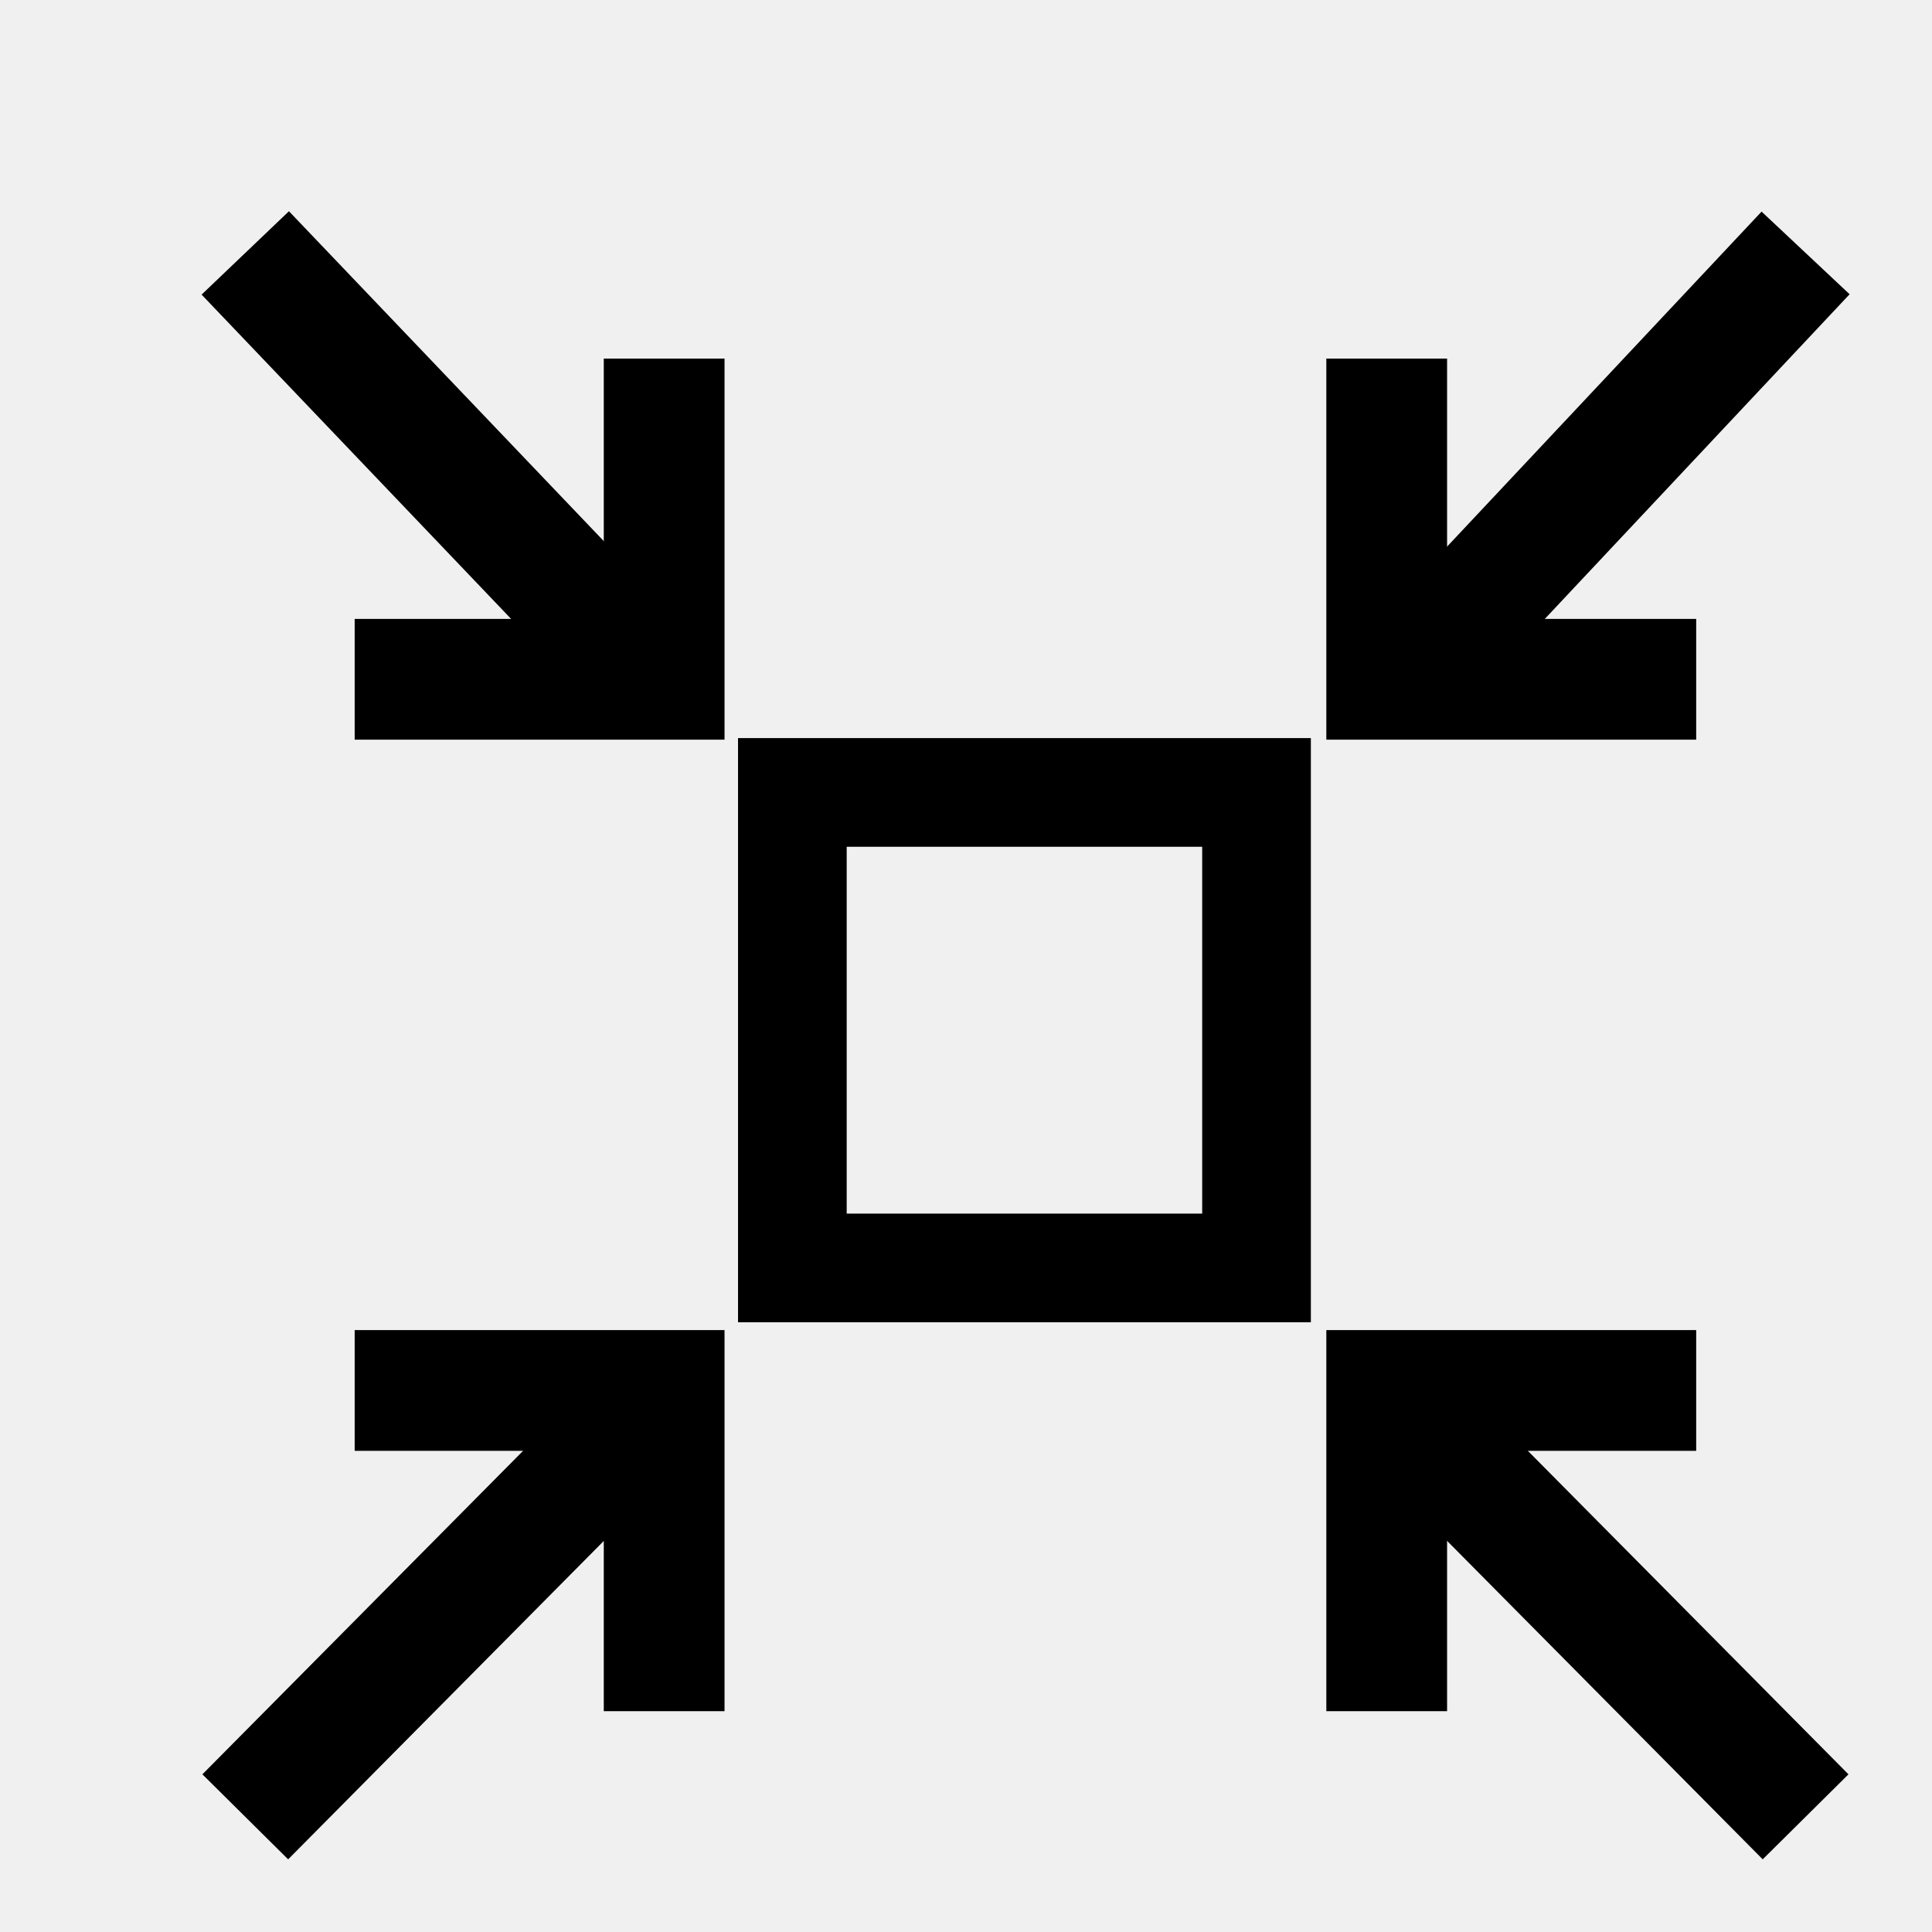
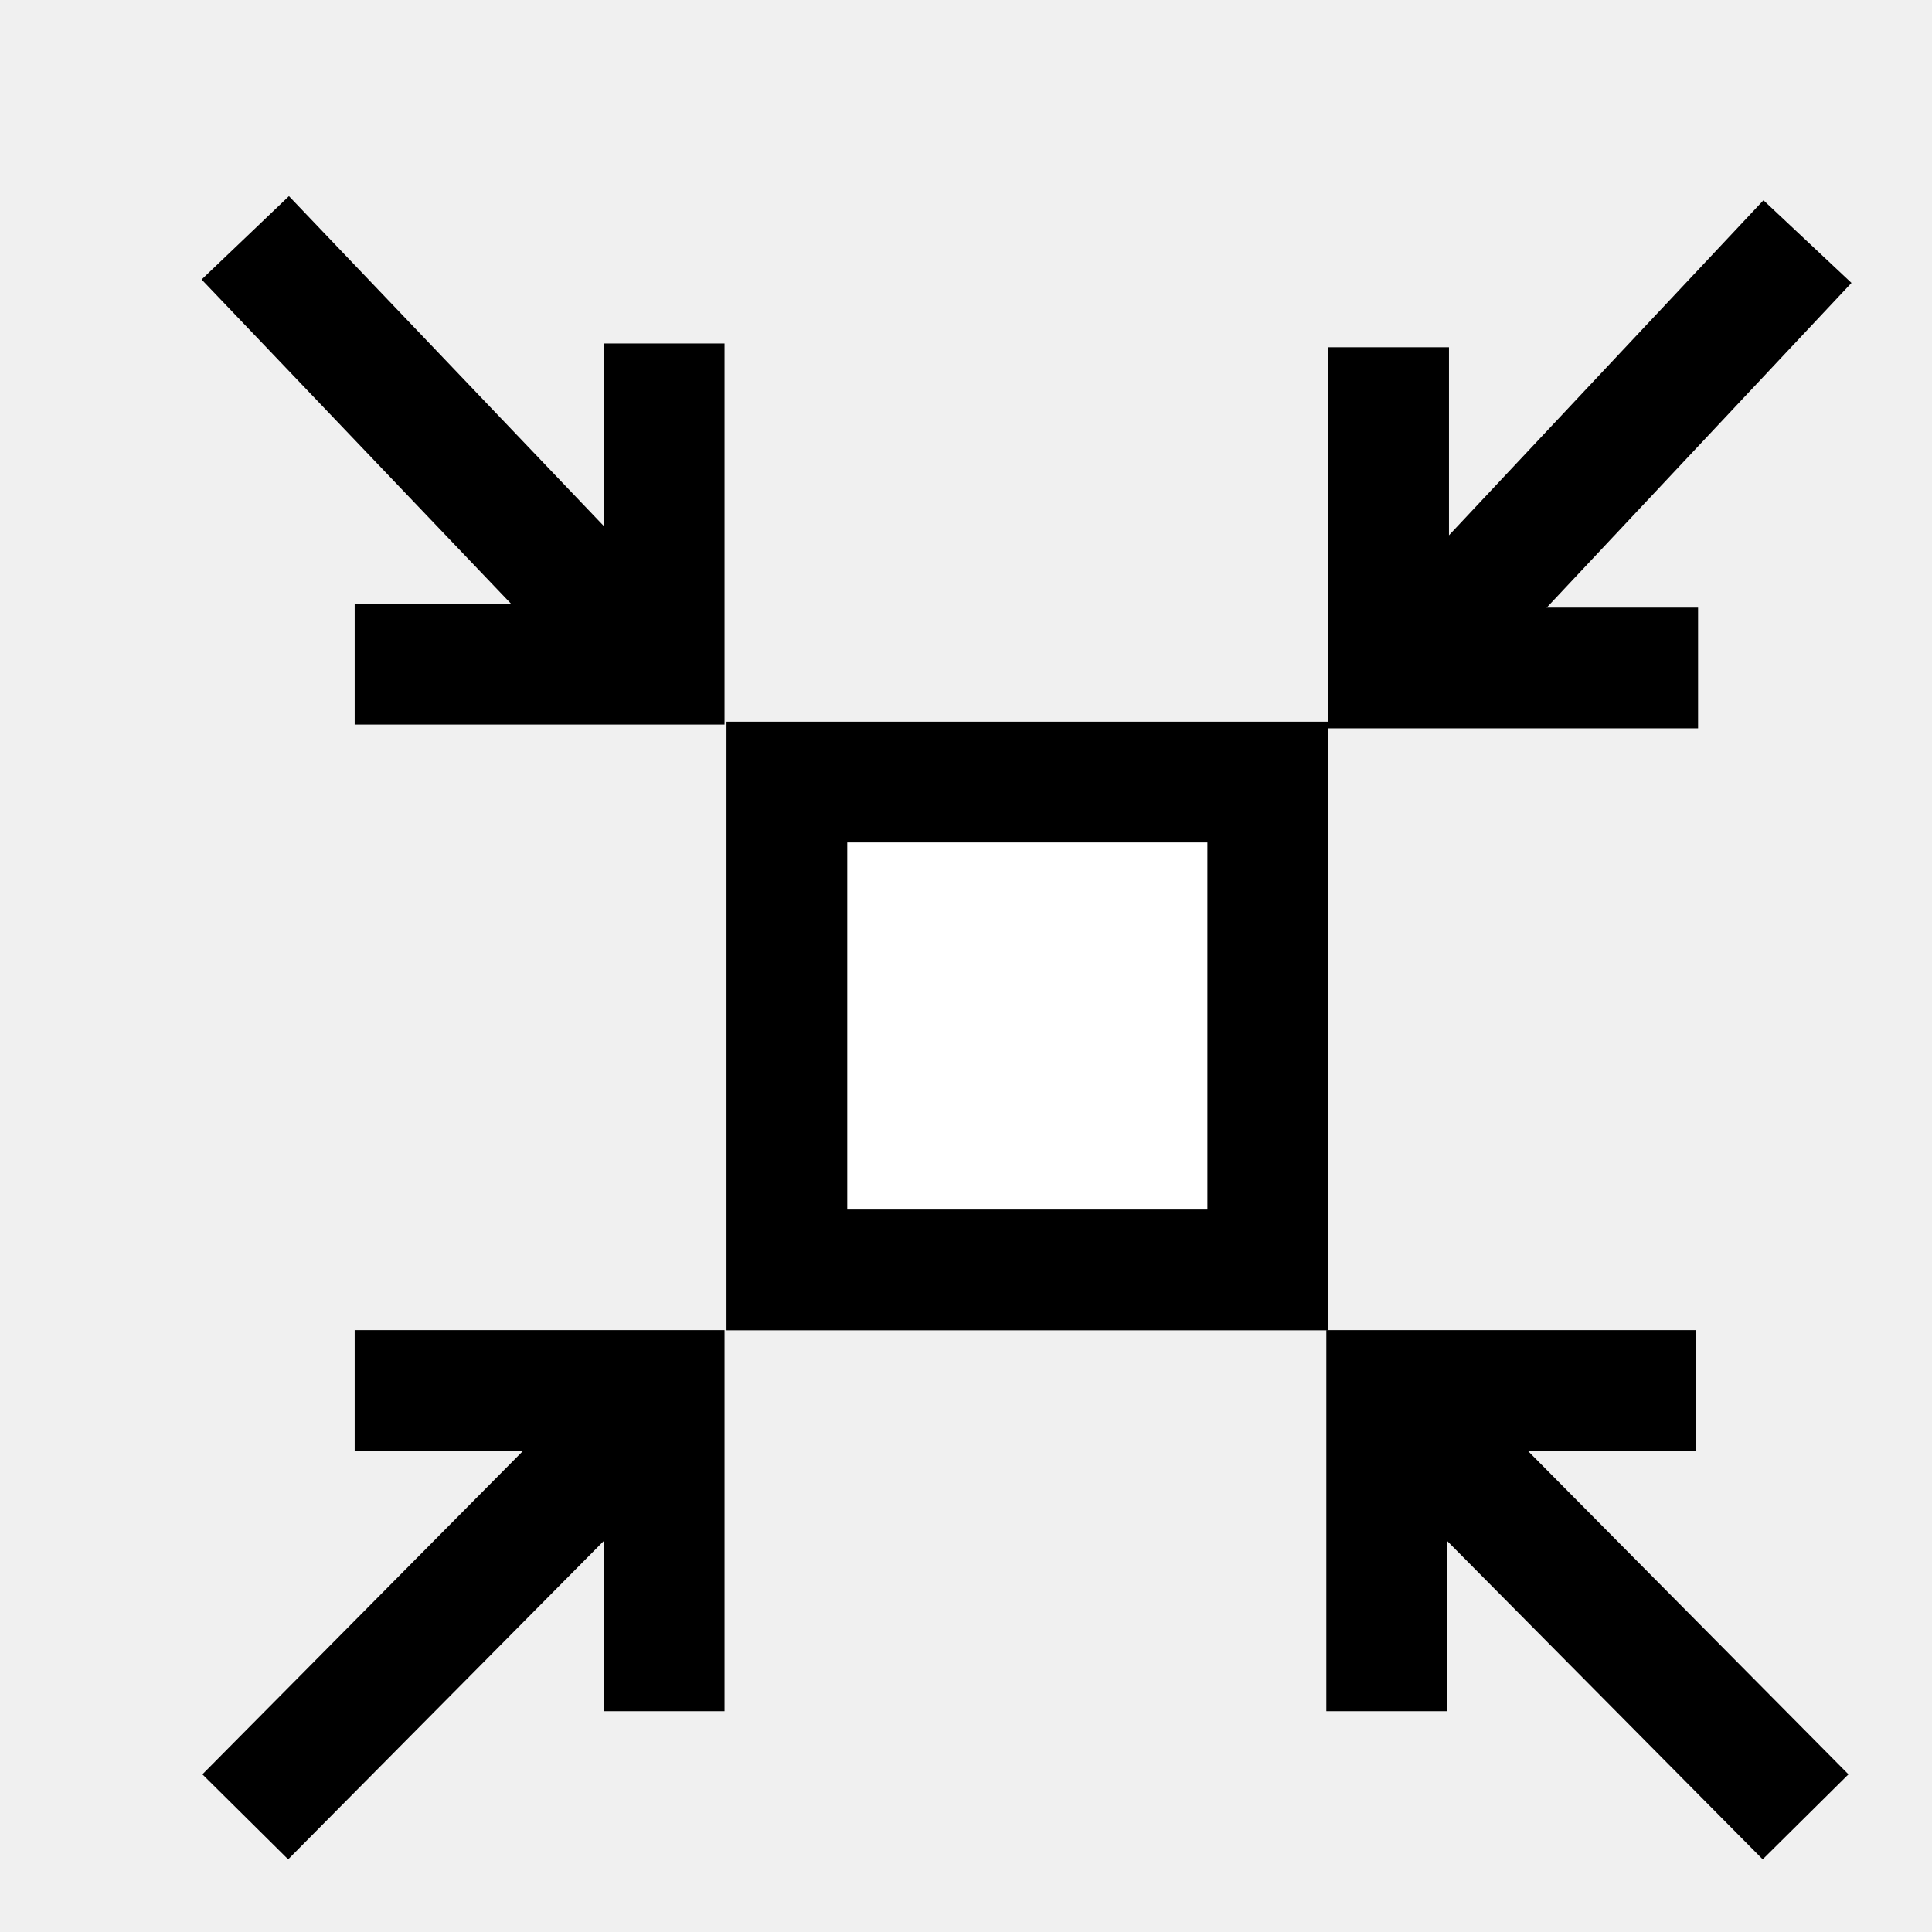
<svg xmlns="http://www.w3.org/2000/svg" width="16" height="16" id="svg2" version="1.1">
  <defs id="defs4">
    <linearGradient id="linearGradient8303">
      <stop style="stop-color:#ffffff;stop-opacity:1;" offset="0" id="stop8305" />
      <stop id="stop8313" offset="0.25" style="stop-color:#ffffff;stop-opacity:0.25" />
      <stop id="stop8311" offset="0.775" style="stop-color:#ffffff;stop-opacity:0.251" />
      <stop style="stop-color:#ffffff;stop-opacity:1" offset="1" id="stop8307" />
    </linearGradient>
    <linearGradient id="linearGradient8198">
      <stop style="stop-color:#f8e088;stop-opacity:1" offset="0" id="stop8200" />
      <stop id="stop8206" offset="0.5" style="stop-color:#f8d880;stop-opacity:1" />
      <stop style="stop-color:#f8f0b0;stop-opacity:1" offset="1" id="stop8202" />
    </linearGradient>
    <linearGradient id="linearGradient8303-8">
      <stop style="stop-color:#ffffff;stop-opacity:1;" offset="0" id="stop8305-8" />
      <stop id="stop8313-2" offset="0.25" style="stop-color:#ffffff;stop-opacity:0.25" />
      <stop id="stop8311-4" offset="0.775" style="stop-color:#ffffff;stop-opacity:0.251" />
      <stop style="stop-color:#ffffff;stop-opacity:1" offset="1" id="stop8307-5" />
    </linearGradient>
    <linearGradient id="linearGradient8198-1">
      <stop style="stop-color:#f8e088;stop-opacity:1" offset="0" id="stop8200-1" />
      <stop id="stop8206-5" offset="0.5" style="stop-color:#f8d880;stop-opacity:1" />
      <stop style="stop-color:#f8f0b0;stop-opacity:1" offset="1" id="stop8202-2" />
    </linearGradient>
  </defs>
  <g id="layer1" style="display:inline" transform="translate(0,-1036.362)">
    <g style="display:inline" id="layer1-0" transform="matrix(0.7739374,0,0,0.7739374,-0.808785,233.5411)">
-       <g id="g3021" transform="translate(0.04037792,0)">
+       <g id="g3021" transform="translate(0.04037792,-0.1615118)">
        <path transform="matrix(1.292094,0,0,1.292094,1.045026,1037.321)" id="path3017" d="M 2,2.094 5.266,5.516" style="fill:none;stroke:#000000;stroke-width:1px;stroke-linecap:butt;stroke-linejoin:miter;stroke-opacity:1" />
        <path transform="matrix(1.292094,0,0,1.292094,1.045026,1037.321)" id="path3019" d="m 5.469,2.969 0,2.656 -2.563,0" style="fill:none;stroke:#000000;stroke-width:1px;stroke-linecap:butt;stroke-linejoin:miter;stroke-opacity:1" />
      </g>
-       <g style="display:inline" id="g3021-1" transform="matrix(-1,0,0,1,23.99509,2.0846073e-8)">
+       <g style="display:inline" id="g3021-1" transform="matrix(-1,0,0,1,24.01528,-0.1211338)">
        <path transform="matrix(1.292094,0,0,1.292094,1.045026,1037.321)" id="path3017-2" d="M 2,2.094 5.359,5.672" style="fill:none;stroke:#000000;stroke-width:1px;stroke-linecap:butt;stroke-linejoin:miter;stroke-opacity:1" />
        <path transform="matrix(1.292094,0,0,1.292094,1.045026,1037.321)" id="path3019-2" d="m 5.469,2.969 0,2.656 -2.563,0" style="fill:none;stroke:#000000;stroke-width:1px;stroke-linecap:butt;stroke-linejoin:miter;stroke-opacity:1" />
      </g>
      <g style="display:inline" id="g3021-1-3" transform="matrix(-1,0,0,-1,23.99509,2096.788)">
        <path transform="matrix(1.292094,0,0,1.292094,1.045026,1037.321)" id="path3017-2-3" d="M 2,2.094 5.453,5.578" style="fill:none;stroke:#000000;stroke-width:1px;stroke-linecap:butt;stroke-linejoin:miter;stroke-opacity:1" />
        <path transform="matrix(1.292094,0,0,1.292094,1.045026,1037.321)" id="path3019-2-4" d="m 5.469,2.969 0,2.656 -2.563,0" style="fill:none;stroke:#000000;stroke-width:1px;stroke-linecap:butt;stroke-linejoin:miter;stroke-opacity:1" />
      </g>
-       <rect style="fill:none;fill-opacity:1;stroke:#000000;stroke-width:0.9;stroke-miterlimit:4;stroke-opacity:1;stroke-dasharray:none" id="rect3084" width="3.844" height="3.938" x="6.562" y="6.562" transform="matrix(1.292094,0,0,1.292094,1.045026,1037.321)" />
+       <rect style="fill:#ffffff;fill-opacity:1;stroke:#000000;stroke-width:1.292;stroke-miterlimit:4;stroke-dasharray:none;stroke-opacity:1" id="rect3084" width="5.146" height="5.22" x="9.465" y="1045.689" />
      <g style="display:inline" id="g3021-9" transform="matrix(1,0,0,-1,0.04037791,2096.788)">
        <path transform="matrix(1.292094,0,0,1.292094,1.045026,1037.321)" id="path3017-9" d="M 2,2.094 5.547,5.672" style="fill:none;stroke:#000000;stroke-width:1px;stroke-linecap:butt;stroke-linejoin:miter;stroke-opacity:1" />
        <path transform="matrix(1.292094,0,0,1.292094,1.045026,1037.321)" id="path3019-0" d="m 5.469,2.969 0,2.656 -2.563,0" style="fill:none;stroke:#000000;stroke-width:1px;stroke-linecap:butt;stroke-linejoin:miter;stroke-opacity:1" />
      </g>
    </g>
  </g>
</svg>
